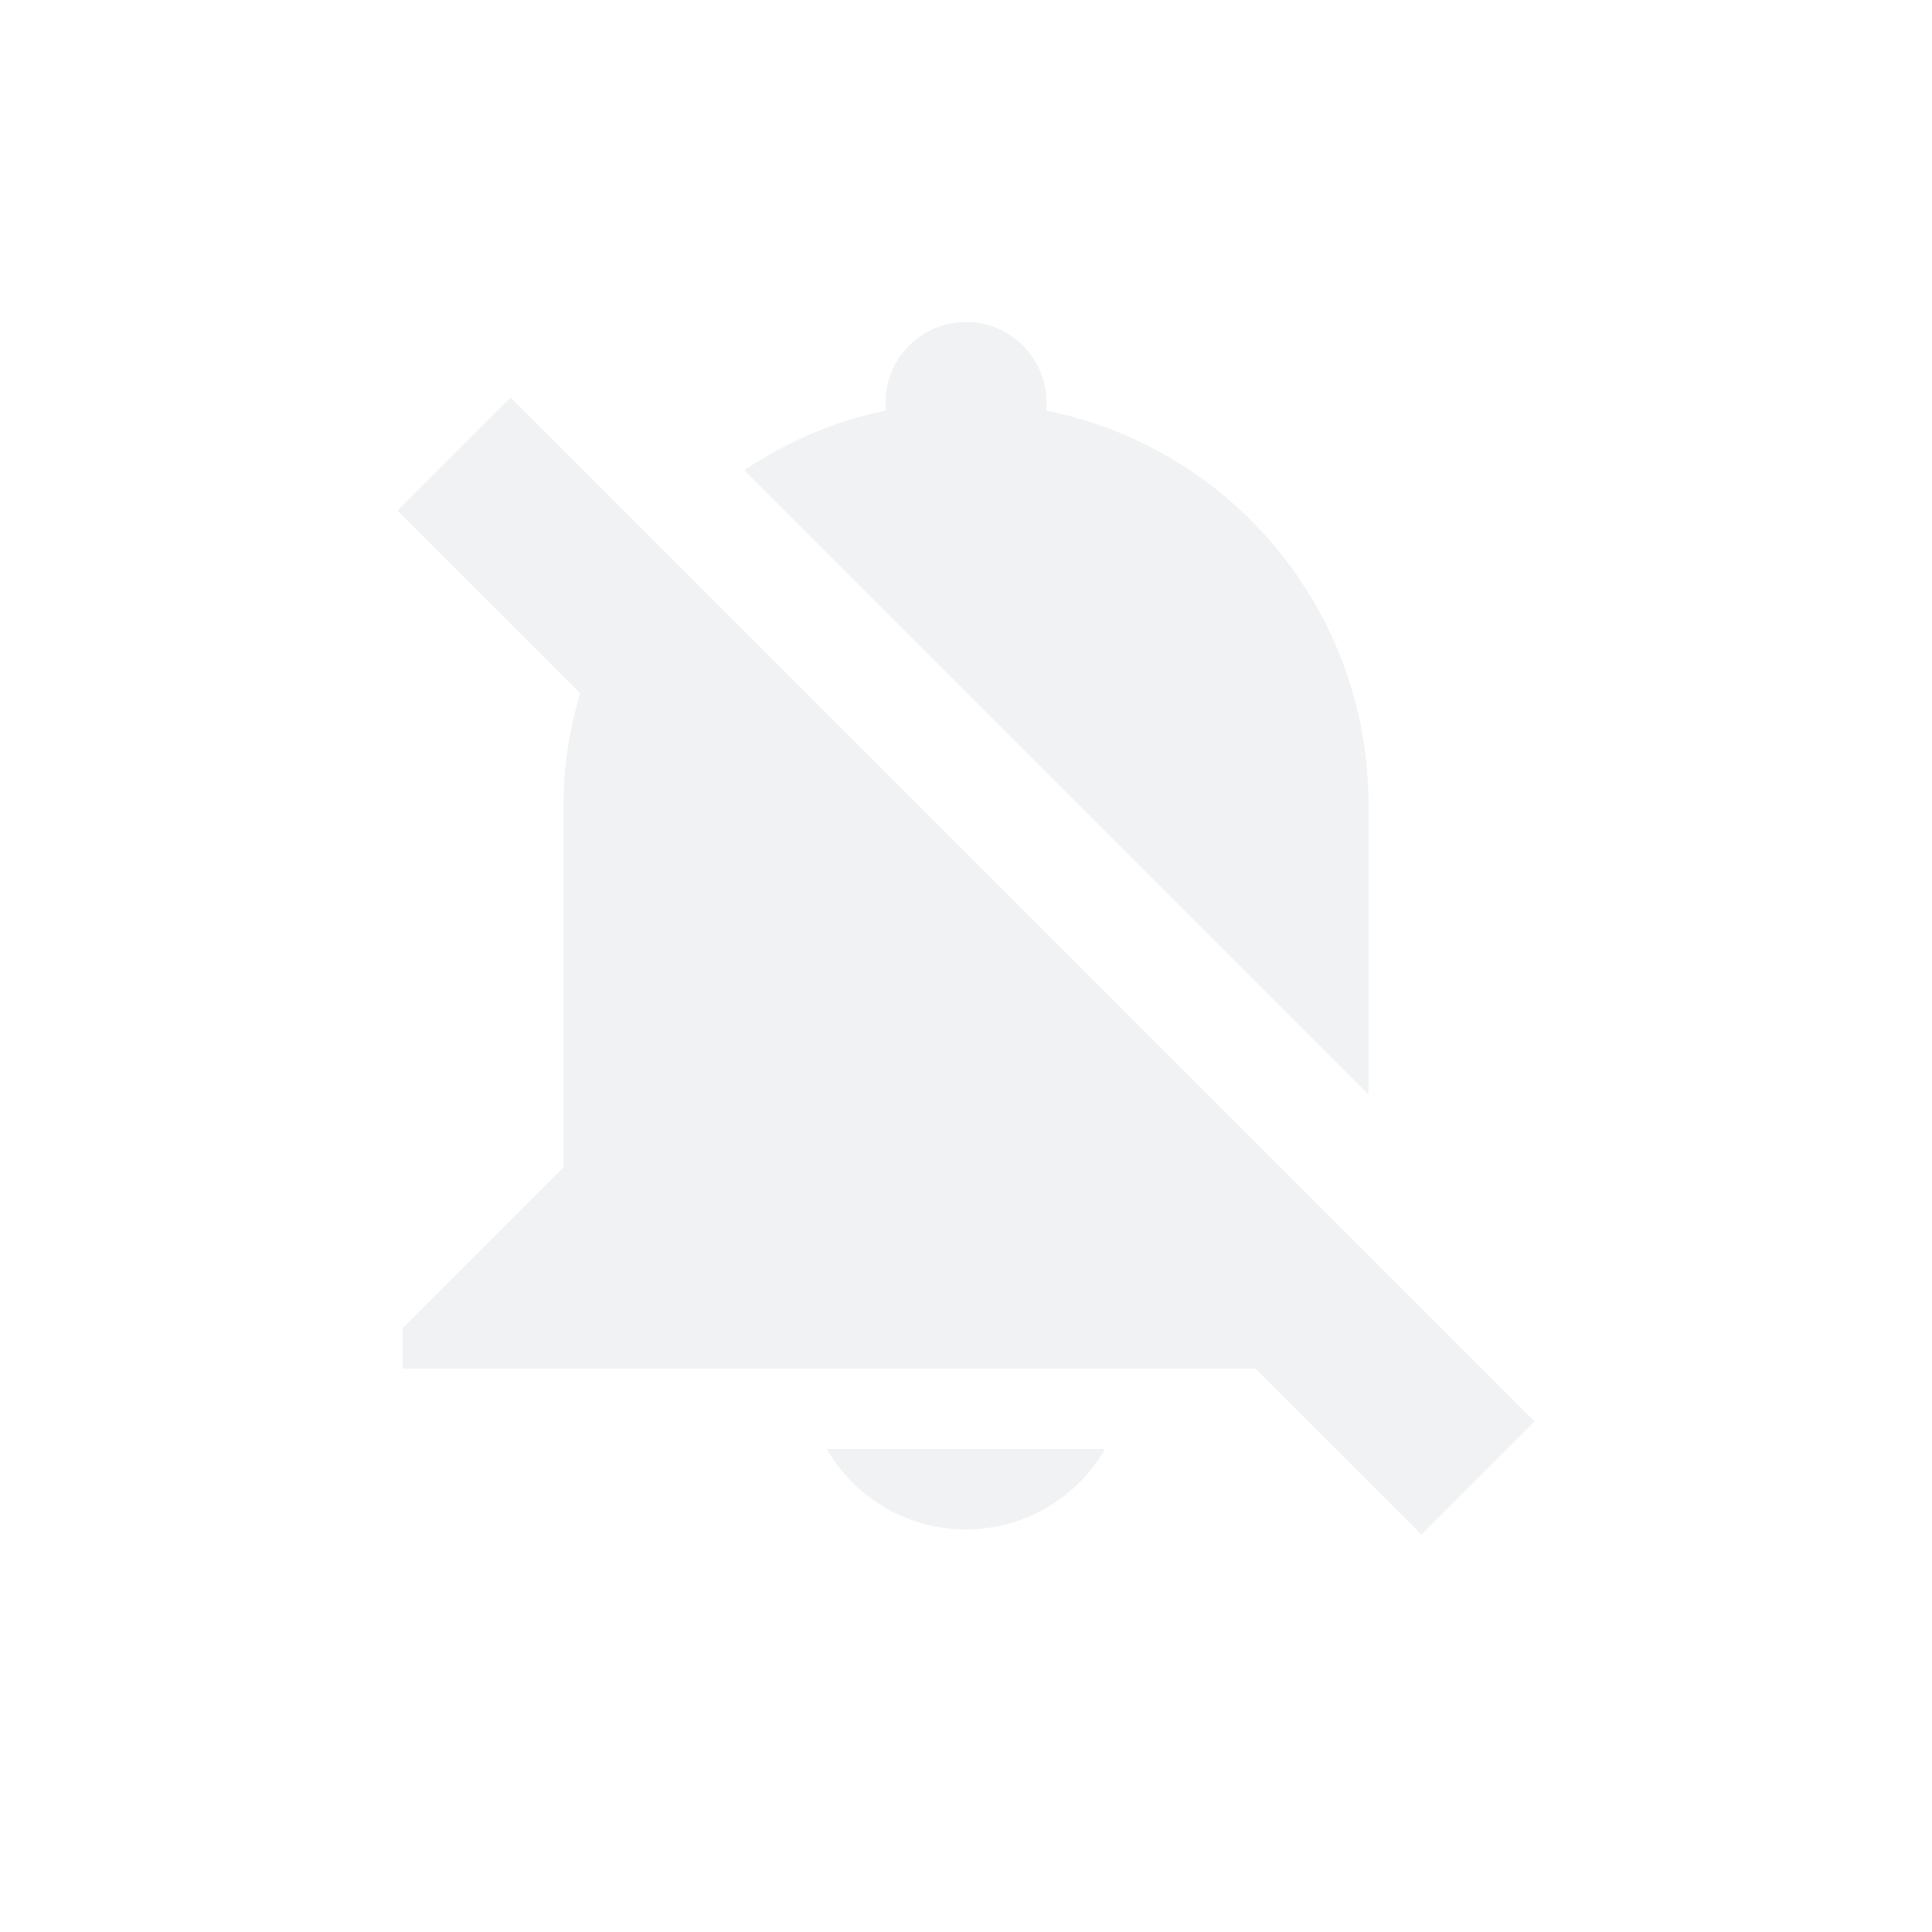
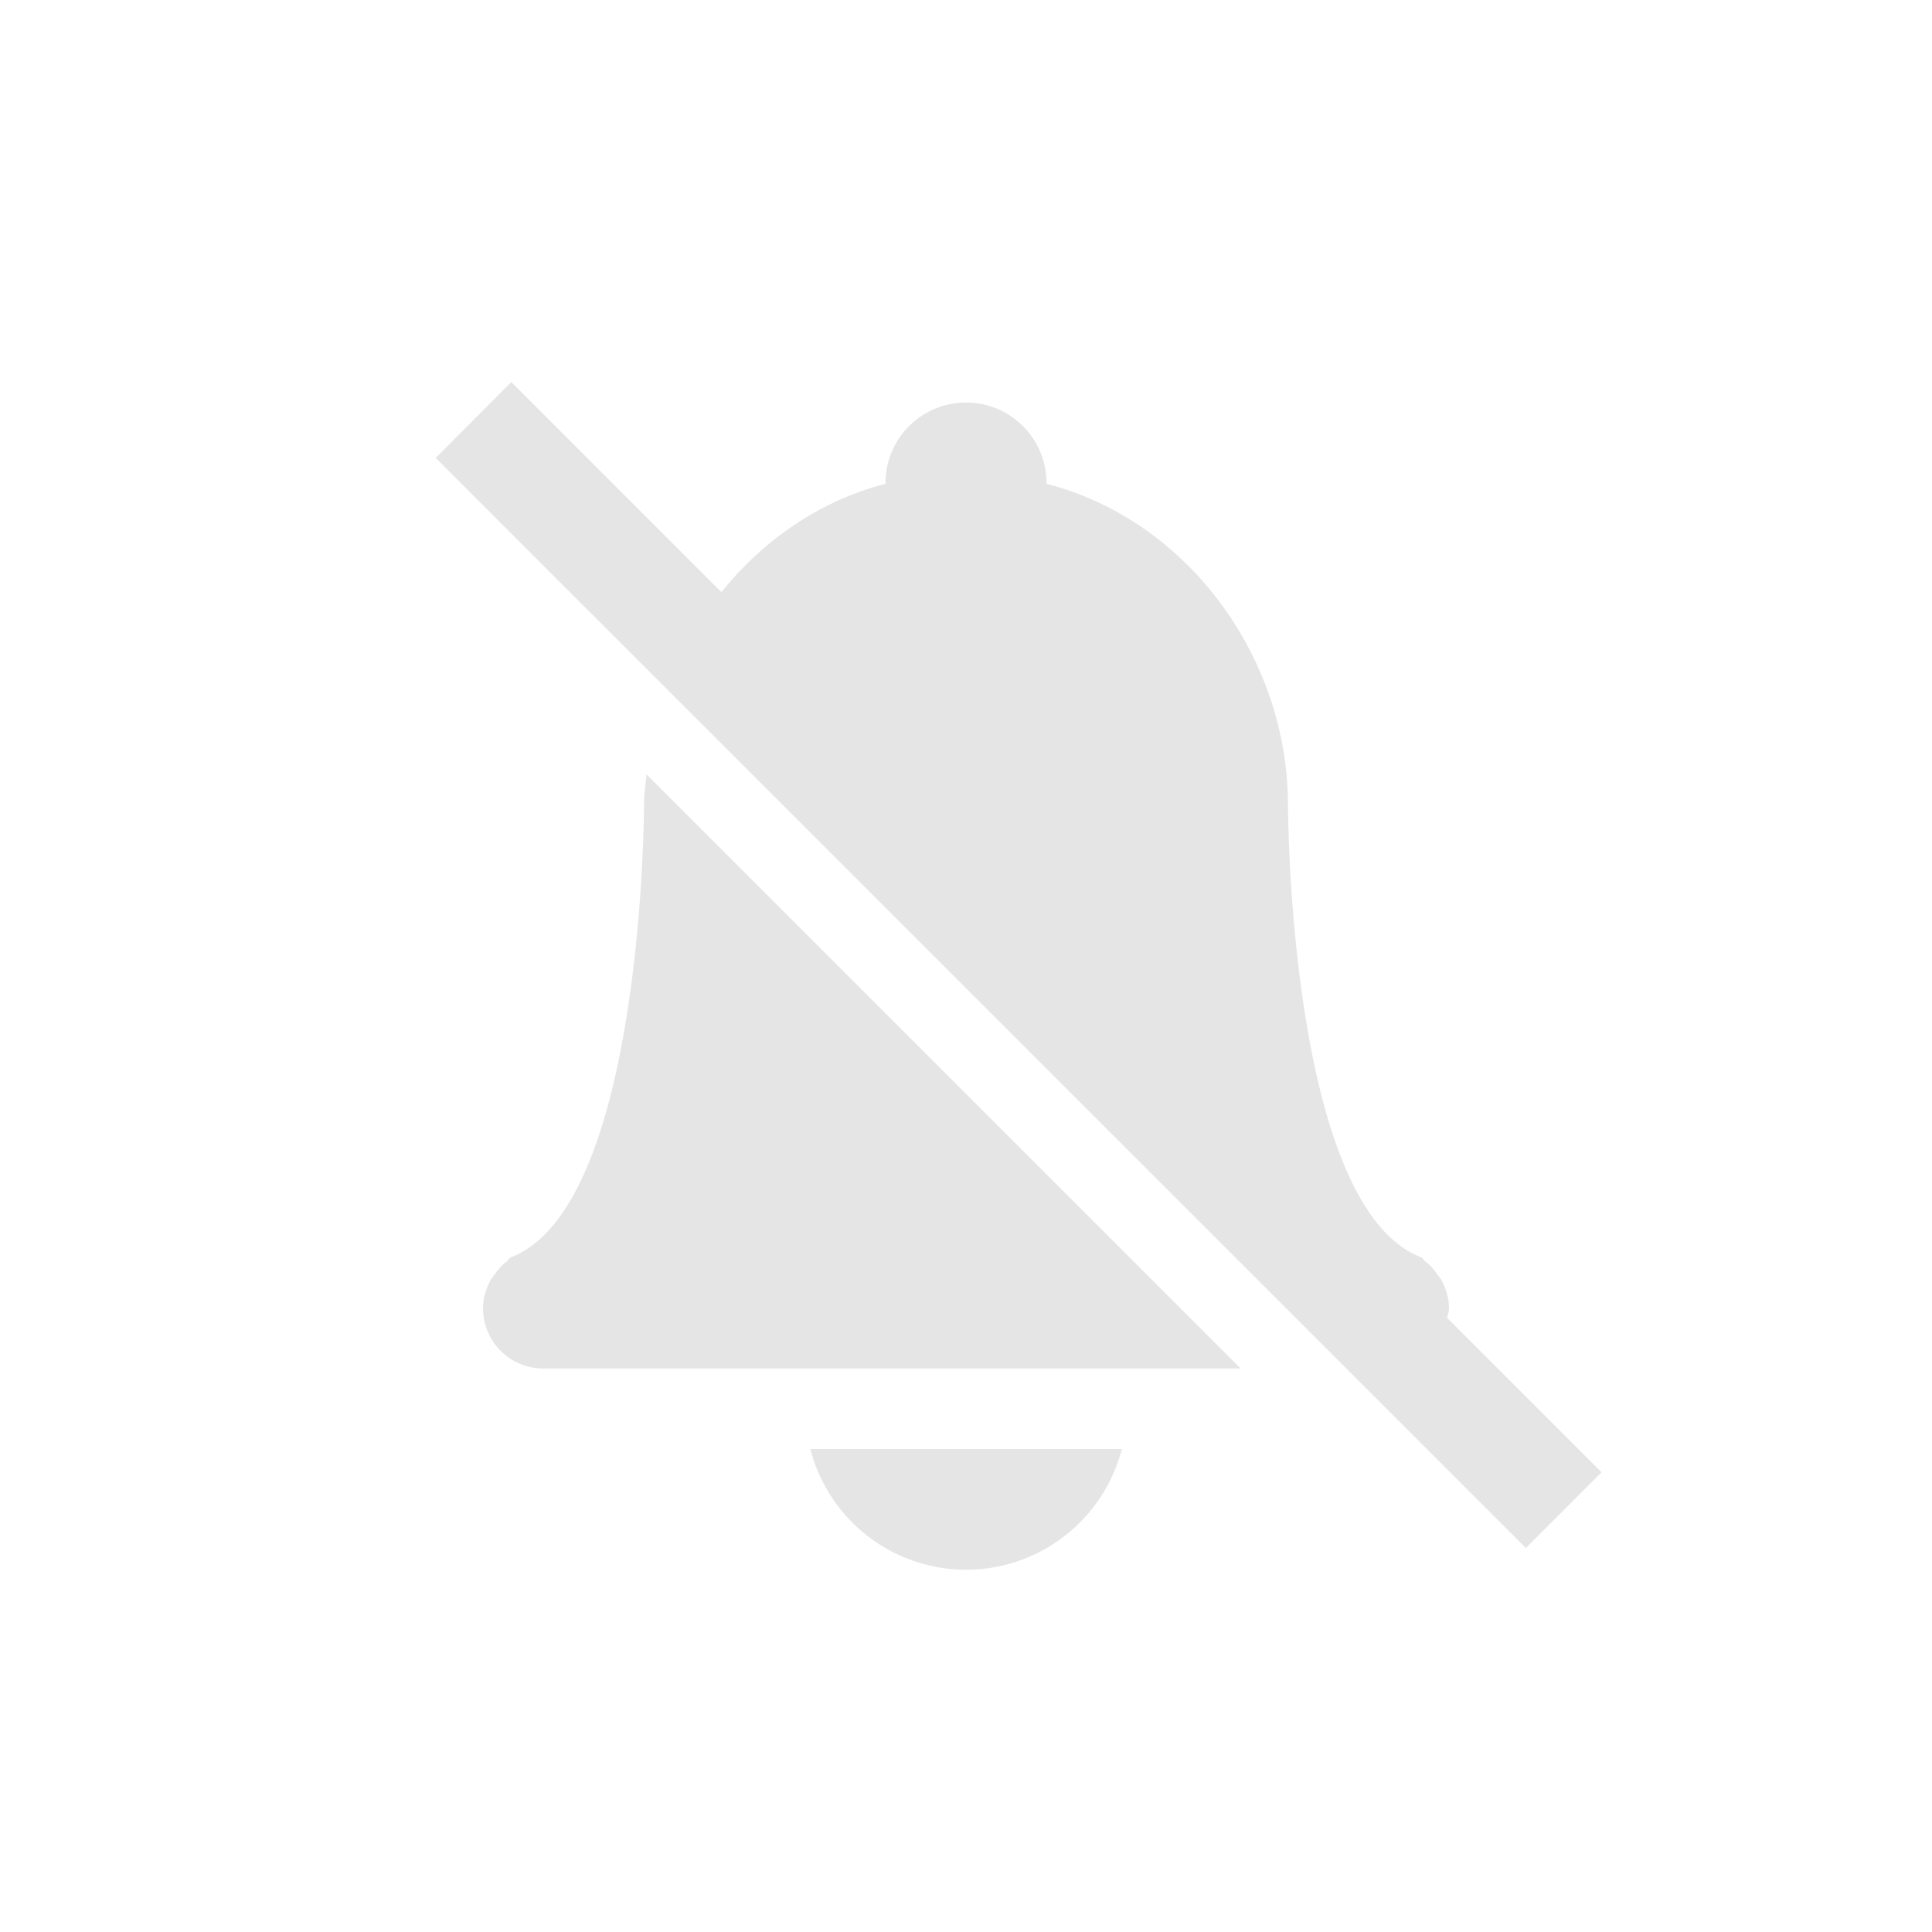
- <svg xmlns="http://www.w3.org/2000/svg" id="svg6530" height="24" viewBox="0 0 24 24" width="24" version="1.1">
-   <g id="layer1" transform="translate(-104 -636.36)">
-     <path id="path2986-2-78" style="opacity:.4;color:#000000;fill:#dbdee0" d="m116 640.36c-0.552 0-1 0.448-1 1 0 0.033 0.002 0.067 0.006 0.1-0.643 0.129-1.232 0.391-1.76 0.74l7.754 7.754v-1.594-2c0-2.429-1.716-4.442-4.006-4.9 0.004-0.033 0.006-0.066 0.006-0.1 0-0.552-0.448-1-1-1zm-5.656 0.938-1.406 1.406 2.269 2.269c-0.131 0.44-0.207 0.902-0.207 1.387v4.5l-2 2v0.5h2 8.594l2.062 2.062 1.406-1.406-12.719-12.719zm3.926 13.062c0.357 0.618 1.016 0.999 1.73 1 0.713-0.001 1.372-0.382 1.728-1h-3.459z" />
-   </g>
+ <svg xmlns="http://www.w3.org/2000/svg" version="1.0" width="24" height="24" id="svg3197" viewBox="0 0 24 24">
+   <defs id="defs3199" />
+   <path style="color:#bebebe;clip-rule:nonzero;display:inline;overflow:visible;visibility:visible;opacity:0.4;isolation:auto;mix-blend-mode:normal;color-interpolation:sRGB;color-interpolation-filters:linearRGB;solid-color:#000000;solid-opacity:1;fill:#bebebe;fill-opacity:1;fill-rule:nonzero;stroke:none;stroke-width:1.823;stroke-linecap:butt;stroke-linejoin:miter;stroke-miterlimit:4;stroke-dasharray:none;stroke-dashoffset:0;stroke-opacity:1;marker:none;color-rendering:auto;image-rendering:auto;shape-rendering:auto;text-rendering:auto;enable-background:accumulate;filter-blend-mode:normal;filter-gaussianBlur-deviation:0" d="M 6.352 4.746 L 5.412 5.688 L 18.955 19.23 L 19.895 18.289 L 17.977 16.371 C 17.983 16.33 18 16.293 18 16.25 C 18 16.128 17.965 16.017 17.914 15.916 C 17.9 15.887 17.879 15.866 17.861 15.84 C 17.816 15.772 17.764 15.714 17.699 15.664 C 17.684 15.652 17.677 15.632 17.66 15.621 C 16.001 15 16 10 16 10 C 15.998 8.177 14.765 6.465 13 6.01 L 13 6 C 13 5.448 12.552 5 12 5 C 11.448 5 11 5.448 11 6 L 11 6.01 C 10.178 6.222 9.48 6.713 8.961 7.355 L 6.352 4.746 z M 8.031 9.619 C 8.019 9.746 8 9.872 8 10 C 8 10 7.999 15 6.34 15.621 C 6.323 15.632 6.316 15.652 6.301 15.664 C 6.236 15.714 6.184 15.772 6.139 15.84 C 6.121 15.866 6.1 15.887 6.086 15.916 C 6.035 16.017 6 16.128 6 16.25 C 6 16.666 6.335 17 6.75 17 L 15.412 17 L 8.031 9.619 z M 10.066 18 A 2 2 0 0 0 12 19.5 A 2 2 0 0 0 13.936 18 L 10.066 18 z " id="path3347" />
</svg>
